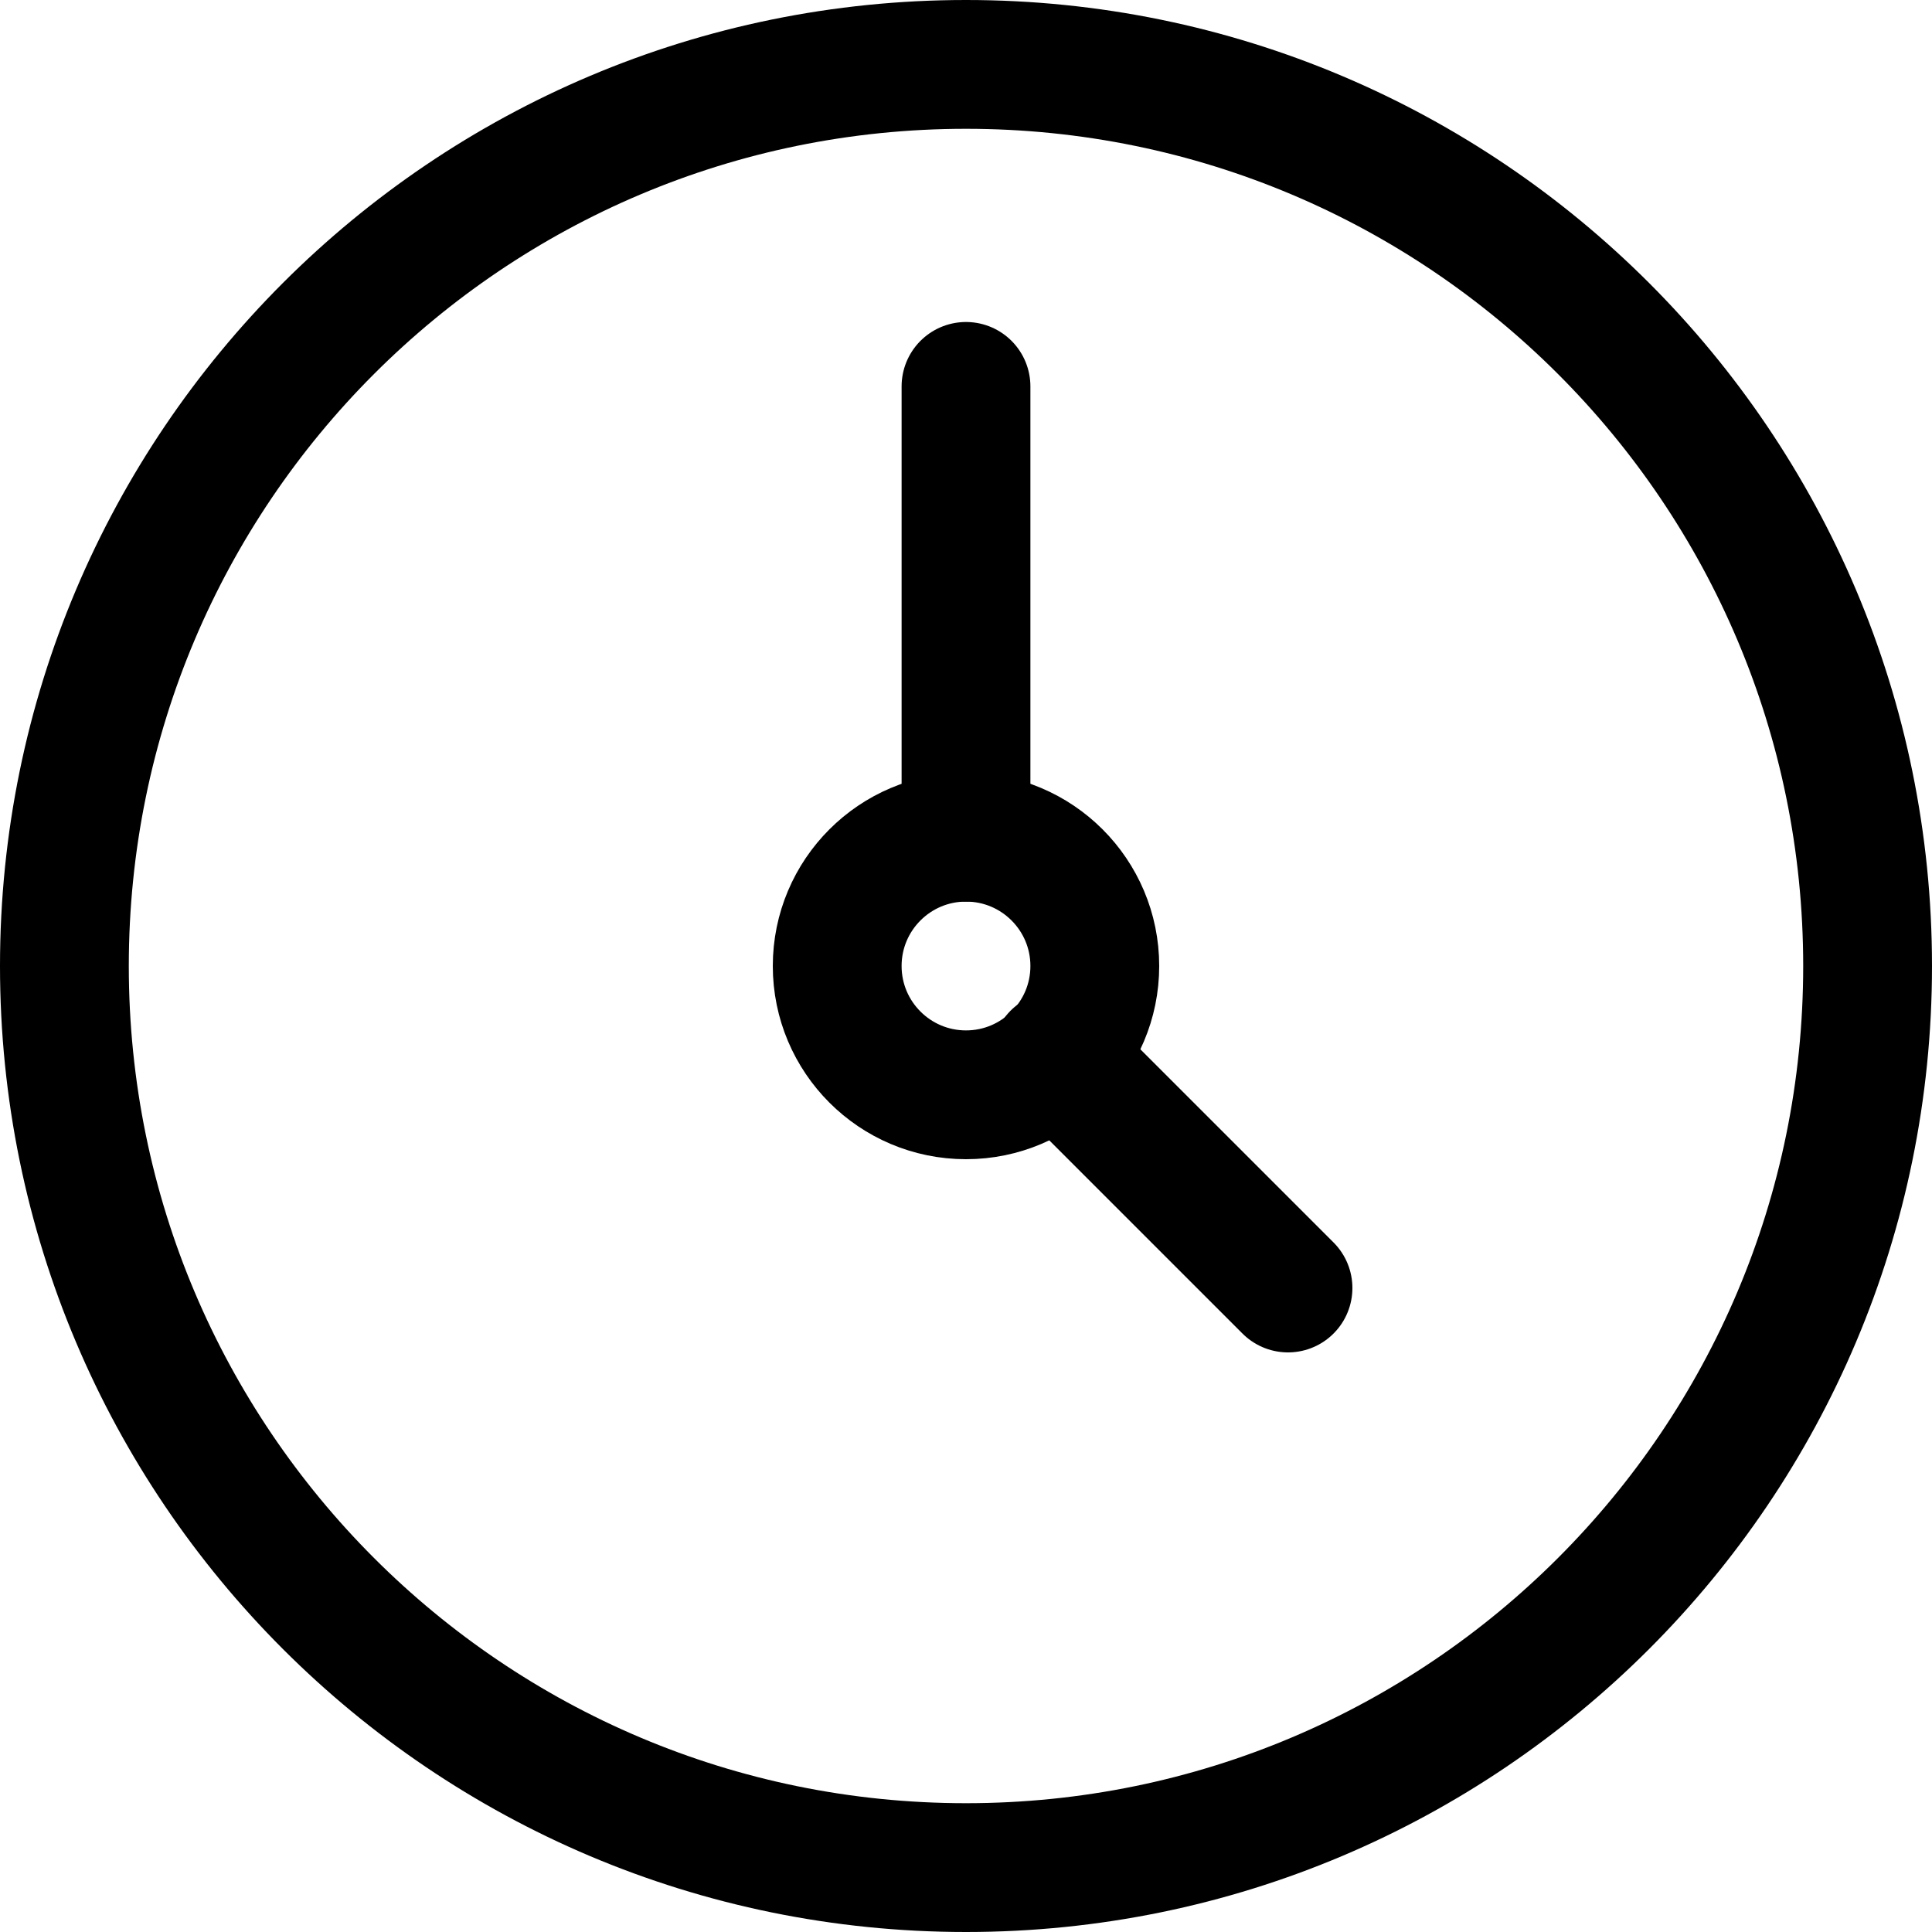
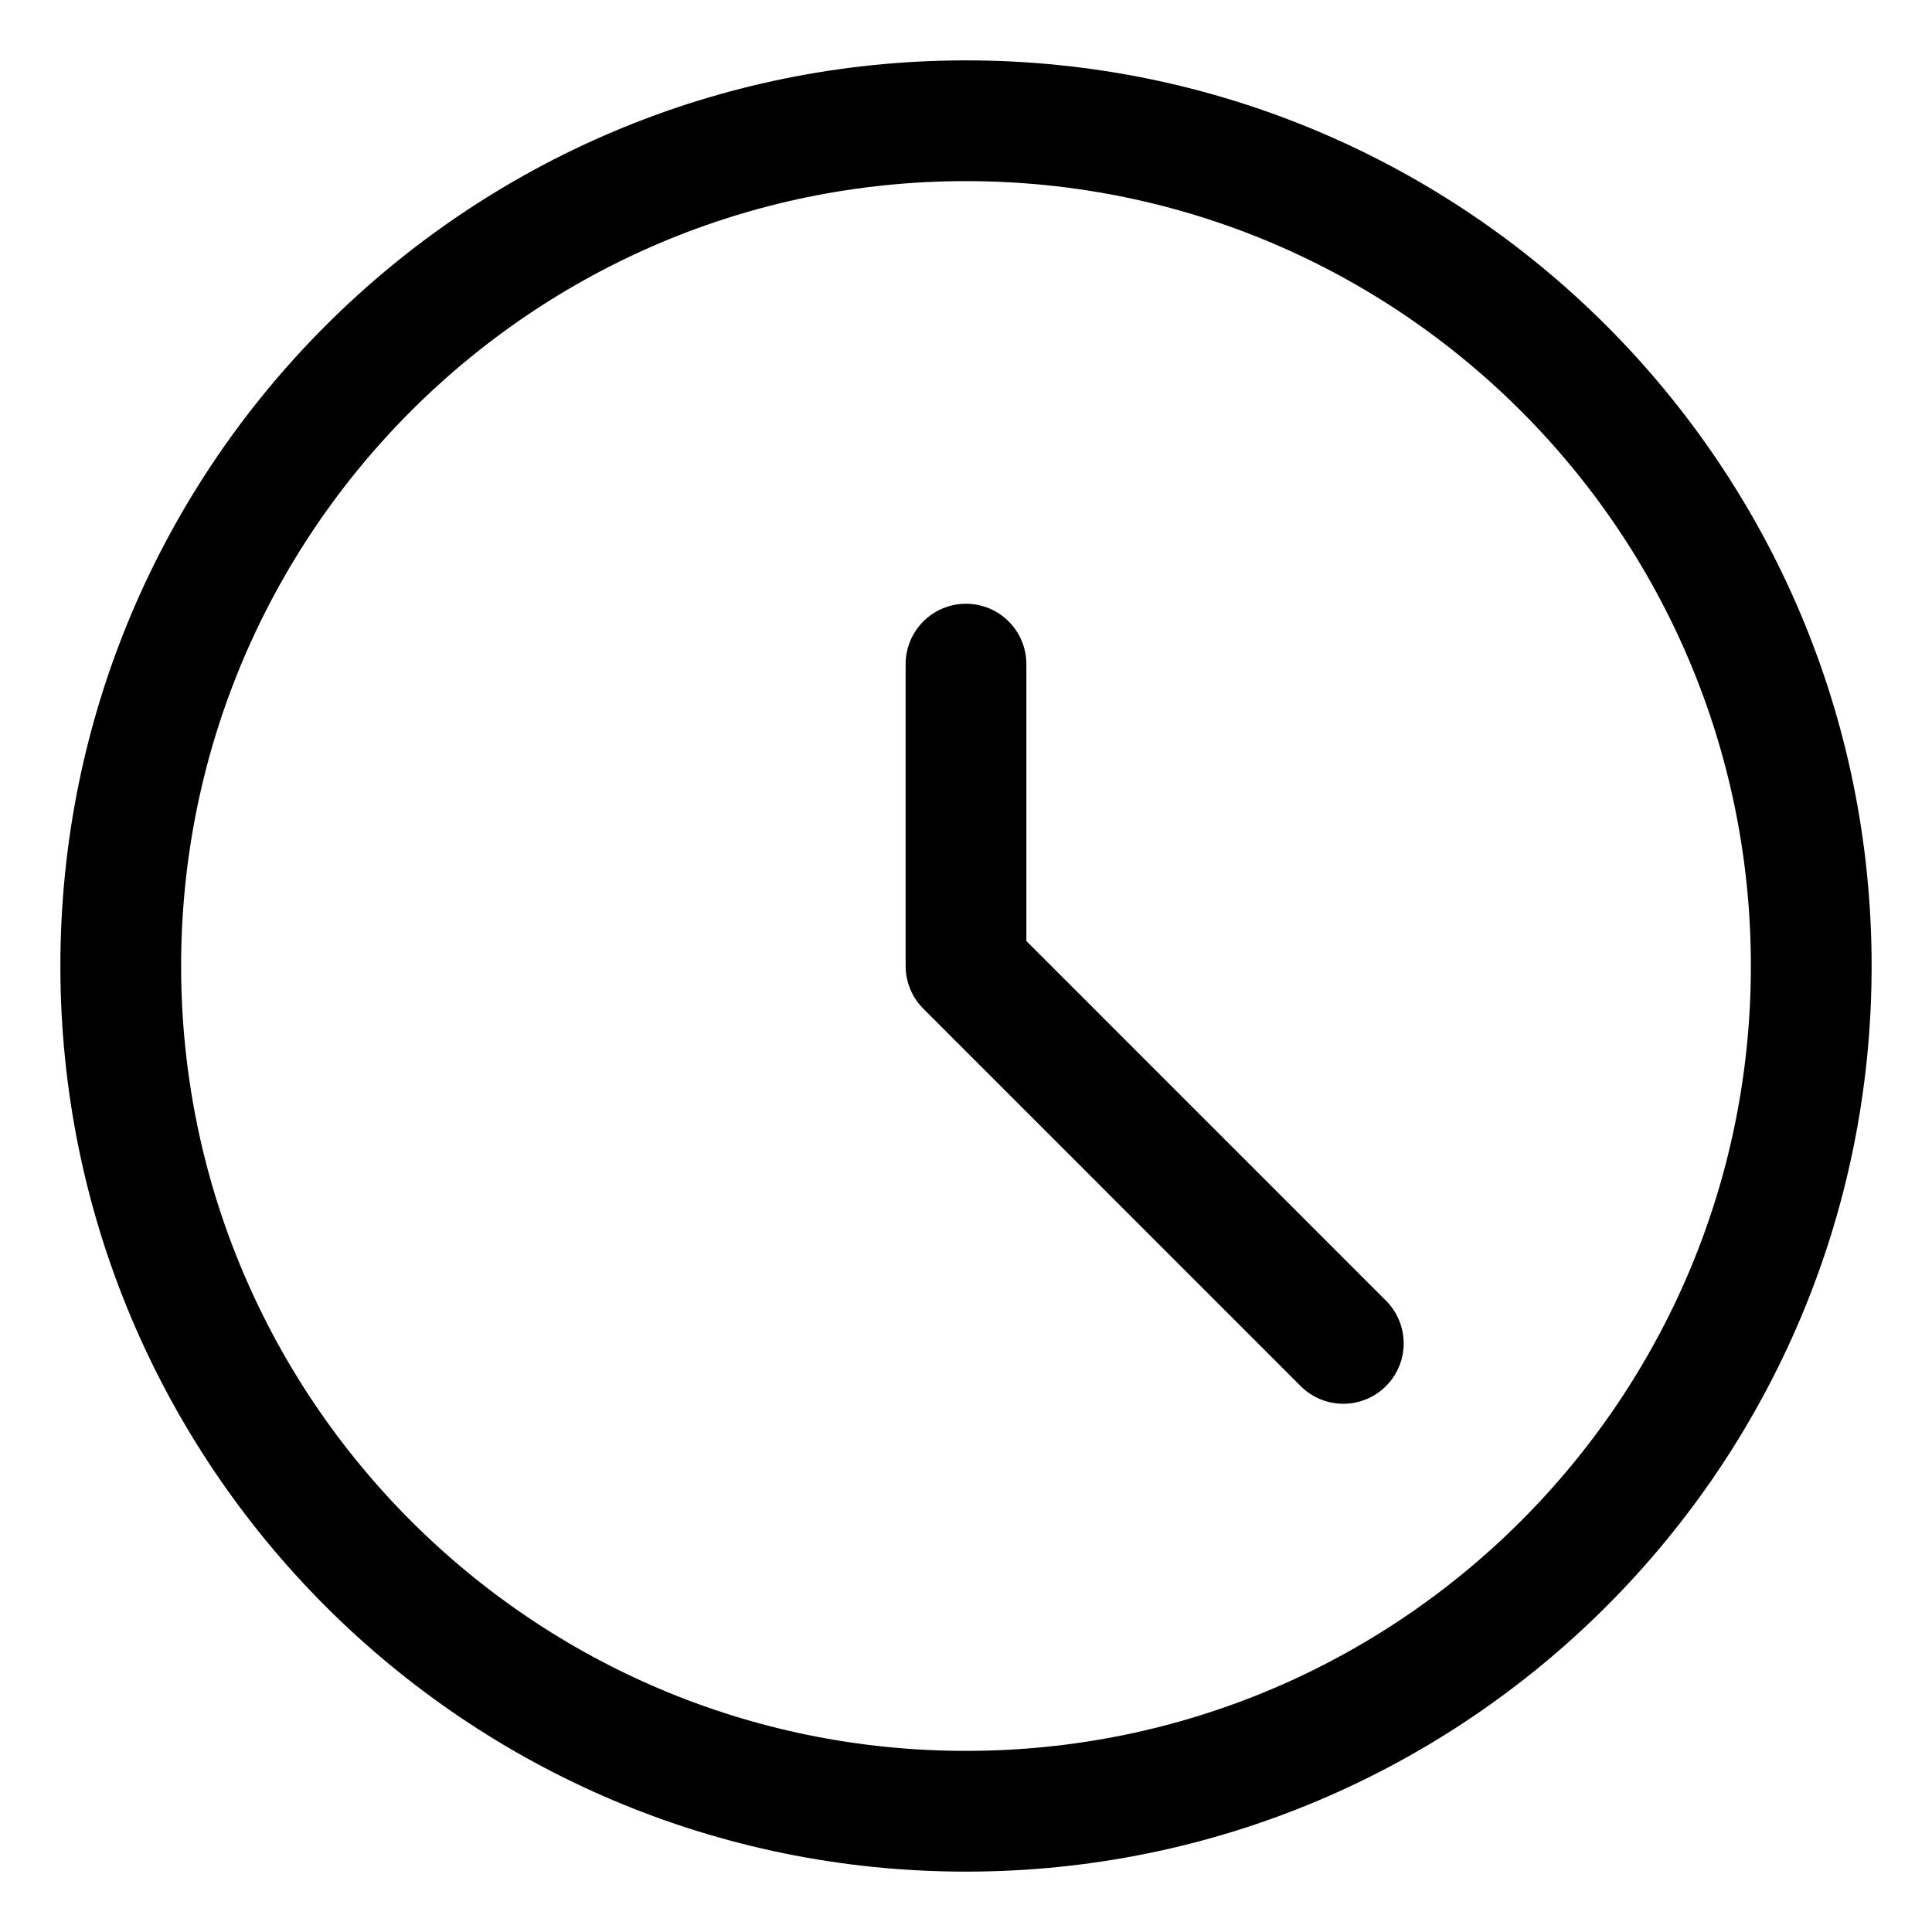
- <svg xmlns="http://www.w3.org/2000/svg" version="1.1" x="0px" y="0px" width="15px" height="15px" viewBox="0 0 15 15" style="enable-background:new 0 0 15 15;" xml:space="preserve">
-   <style type="text/css">
-     .st0{fill:none;stroke:#000000;stroke-linecap:round;stroke-linejoin:round;stroke-miterlimit:10;}
- </style>
-   <defs>
- </defs>
-   <g>
-     <circle class="st0" cx="7.5" cy="7.5" r="7" />
-     <circle class="st0" cx="7.5" cy="7.5" r="1" />
-     <line class="st0" x1="7.5" y1="6.5" x2="7.5" y2="3" />
-     <line class="st0" x1="8.2" y1="8.2" x2="10" y2="10" />
-   </g>
+ <svg xmlns="http://www.w3.org/2000/svg" viewBox="0 0 24 24">
+   <circle cx="12" cy="12" r="10.5" fill="none" stroke="currentColor" stroke-linecap="round" stroke-linejoin="round" stroke-width="1.5" />
+   <path fill="none" stroke="currentColor" stroke-linecap="round" stroke-linejoin="round" stroke-width="1.5" d="M12 12V8.25M12 12l4.687 4.688" />
</svg>
